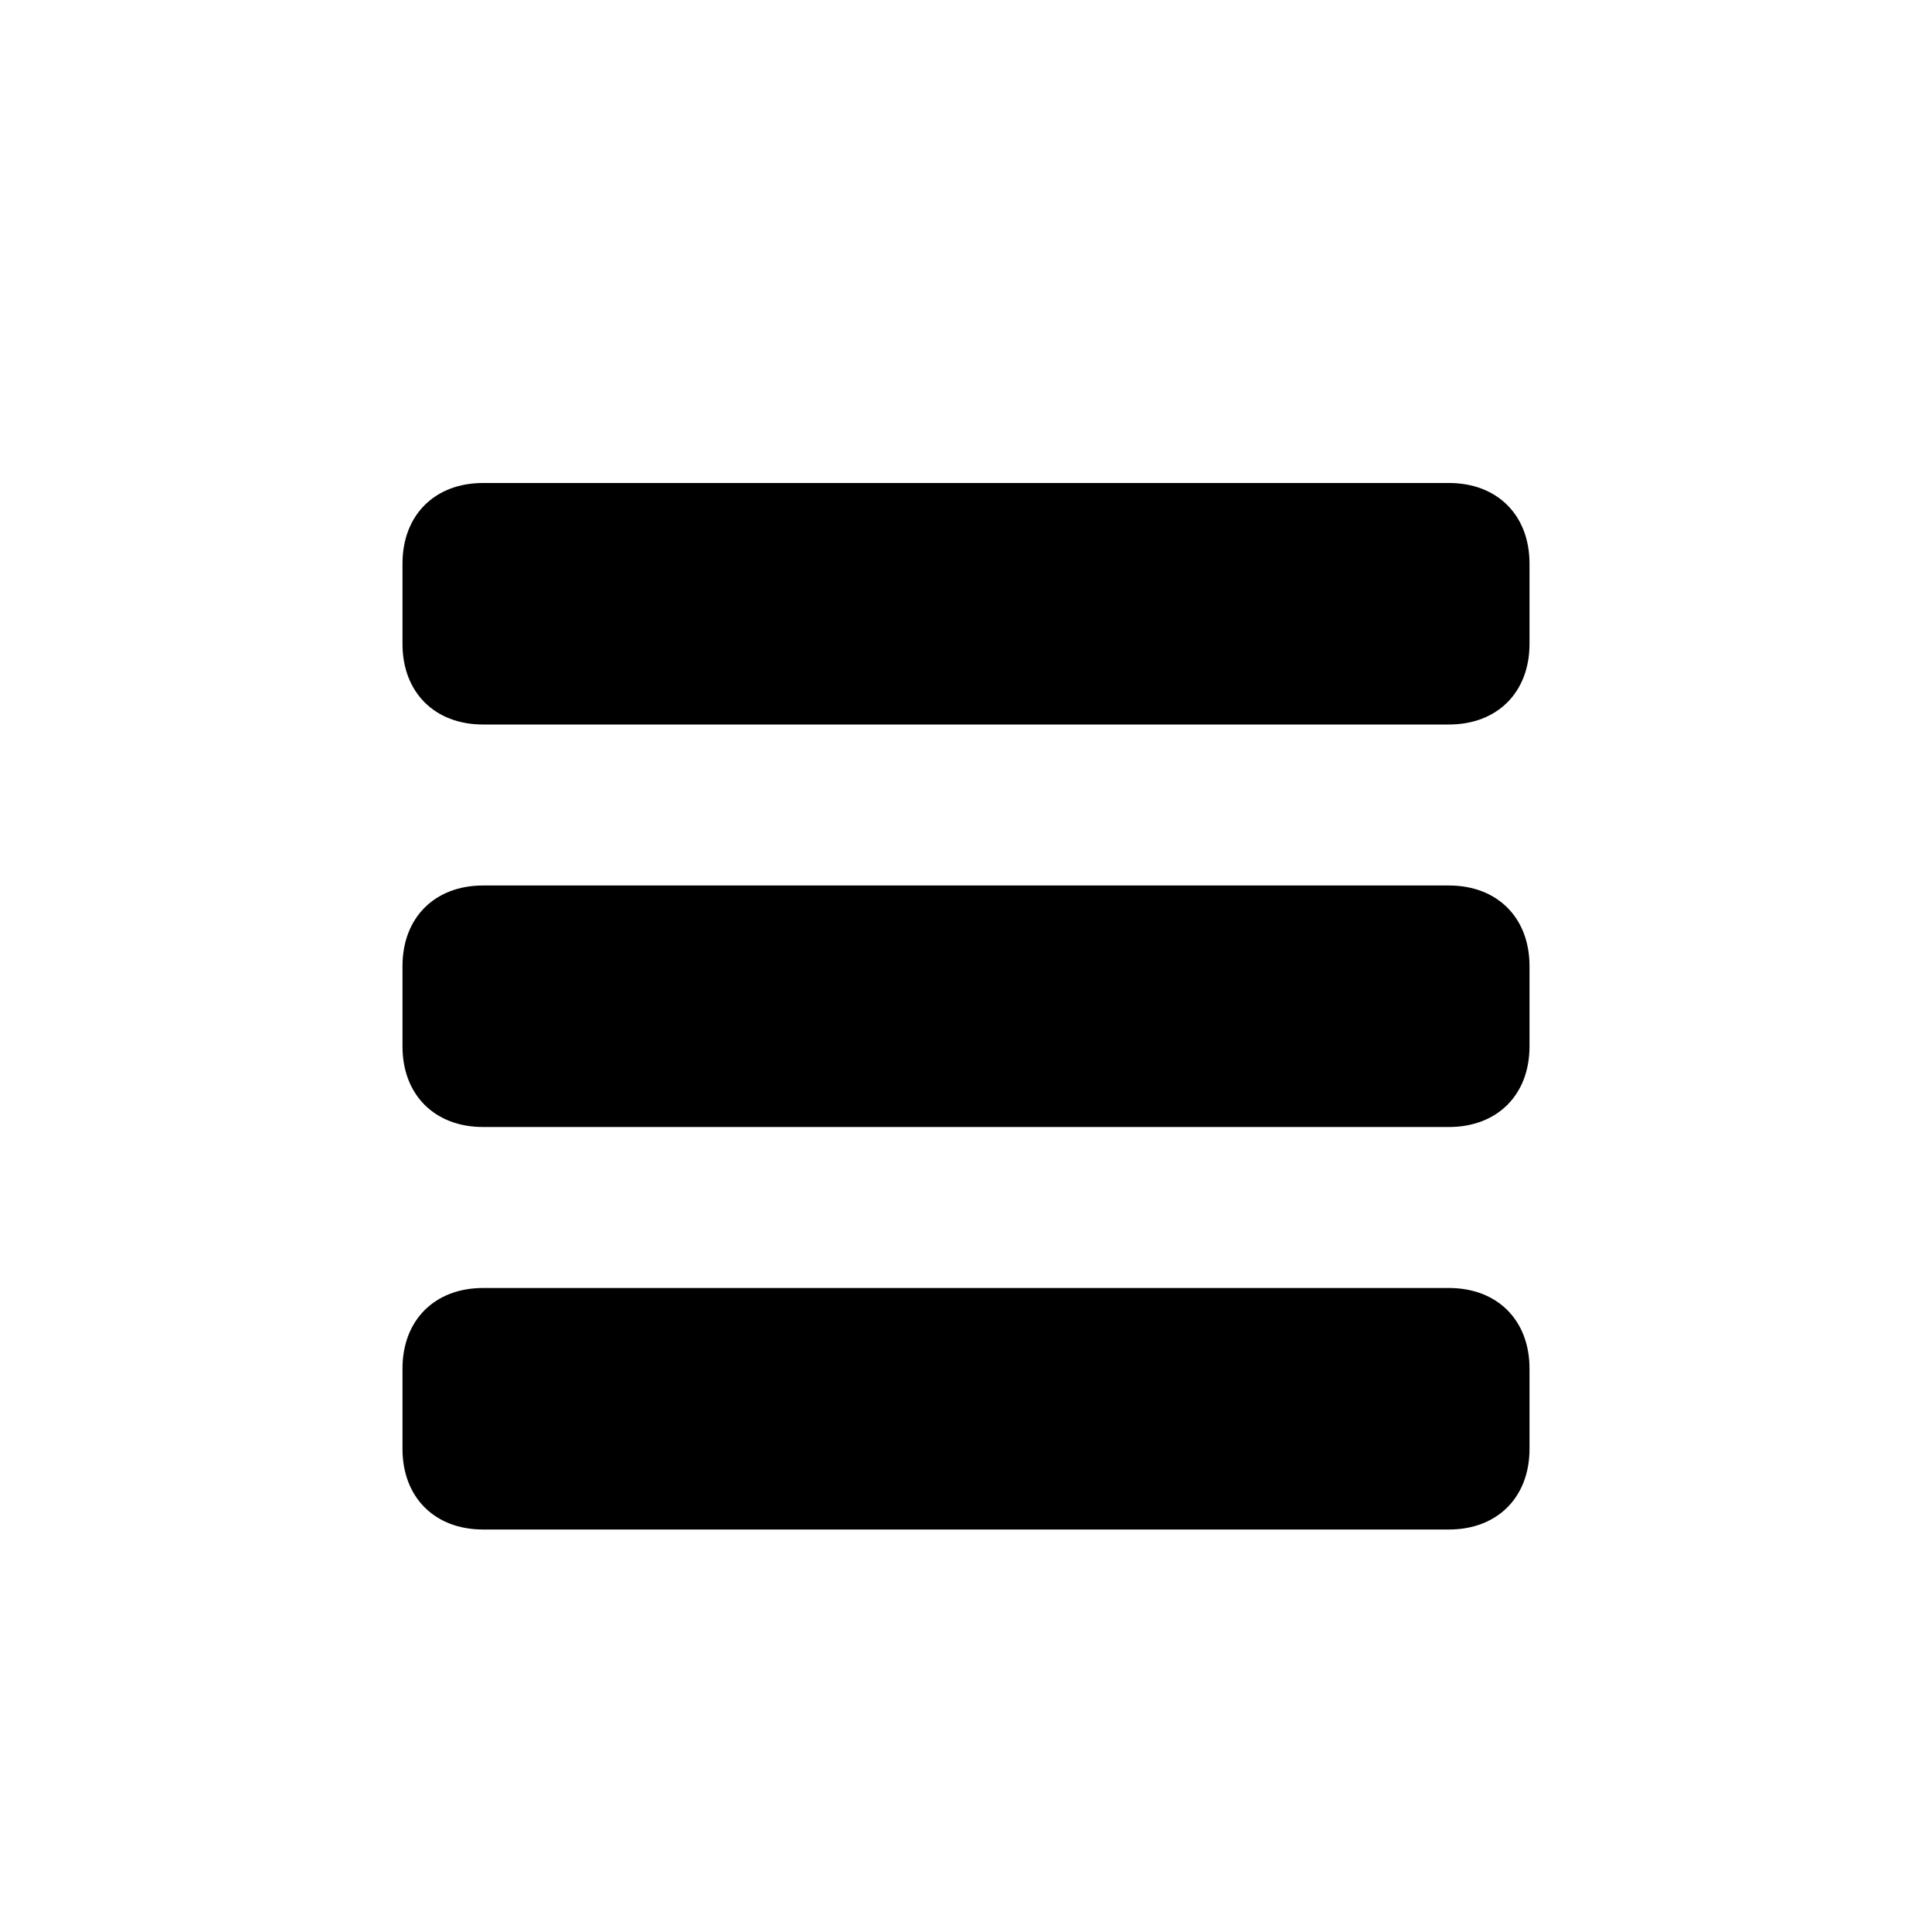
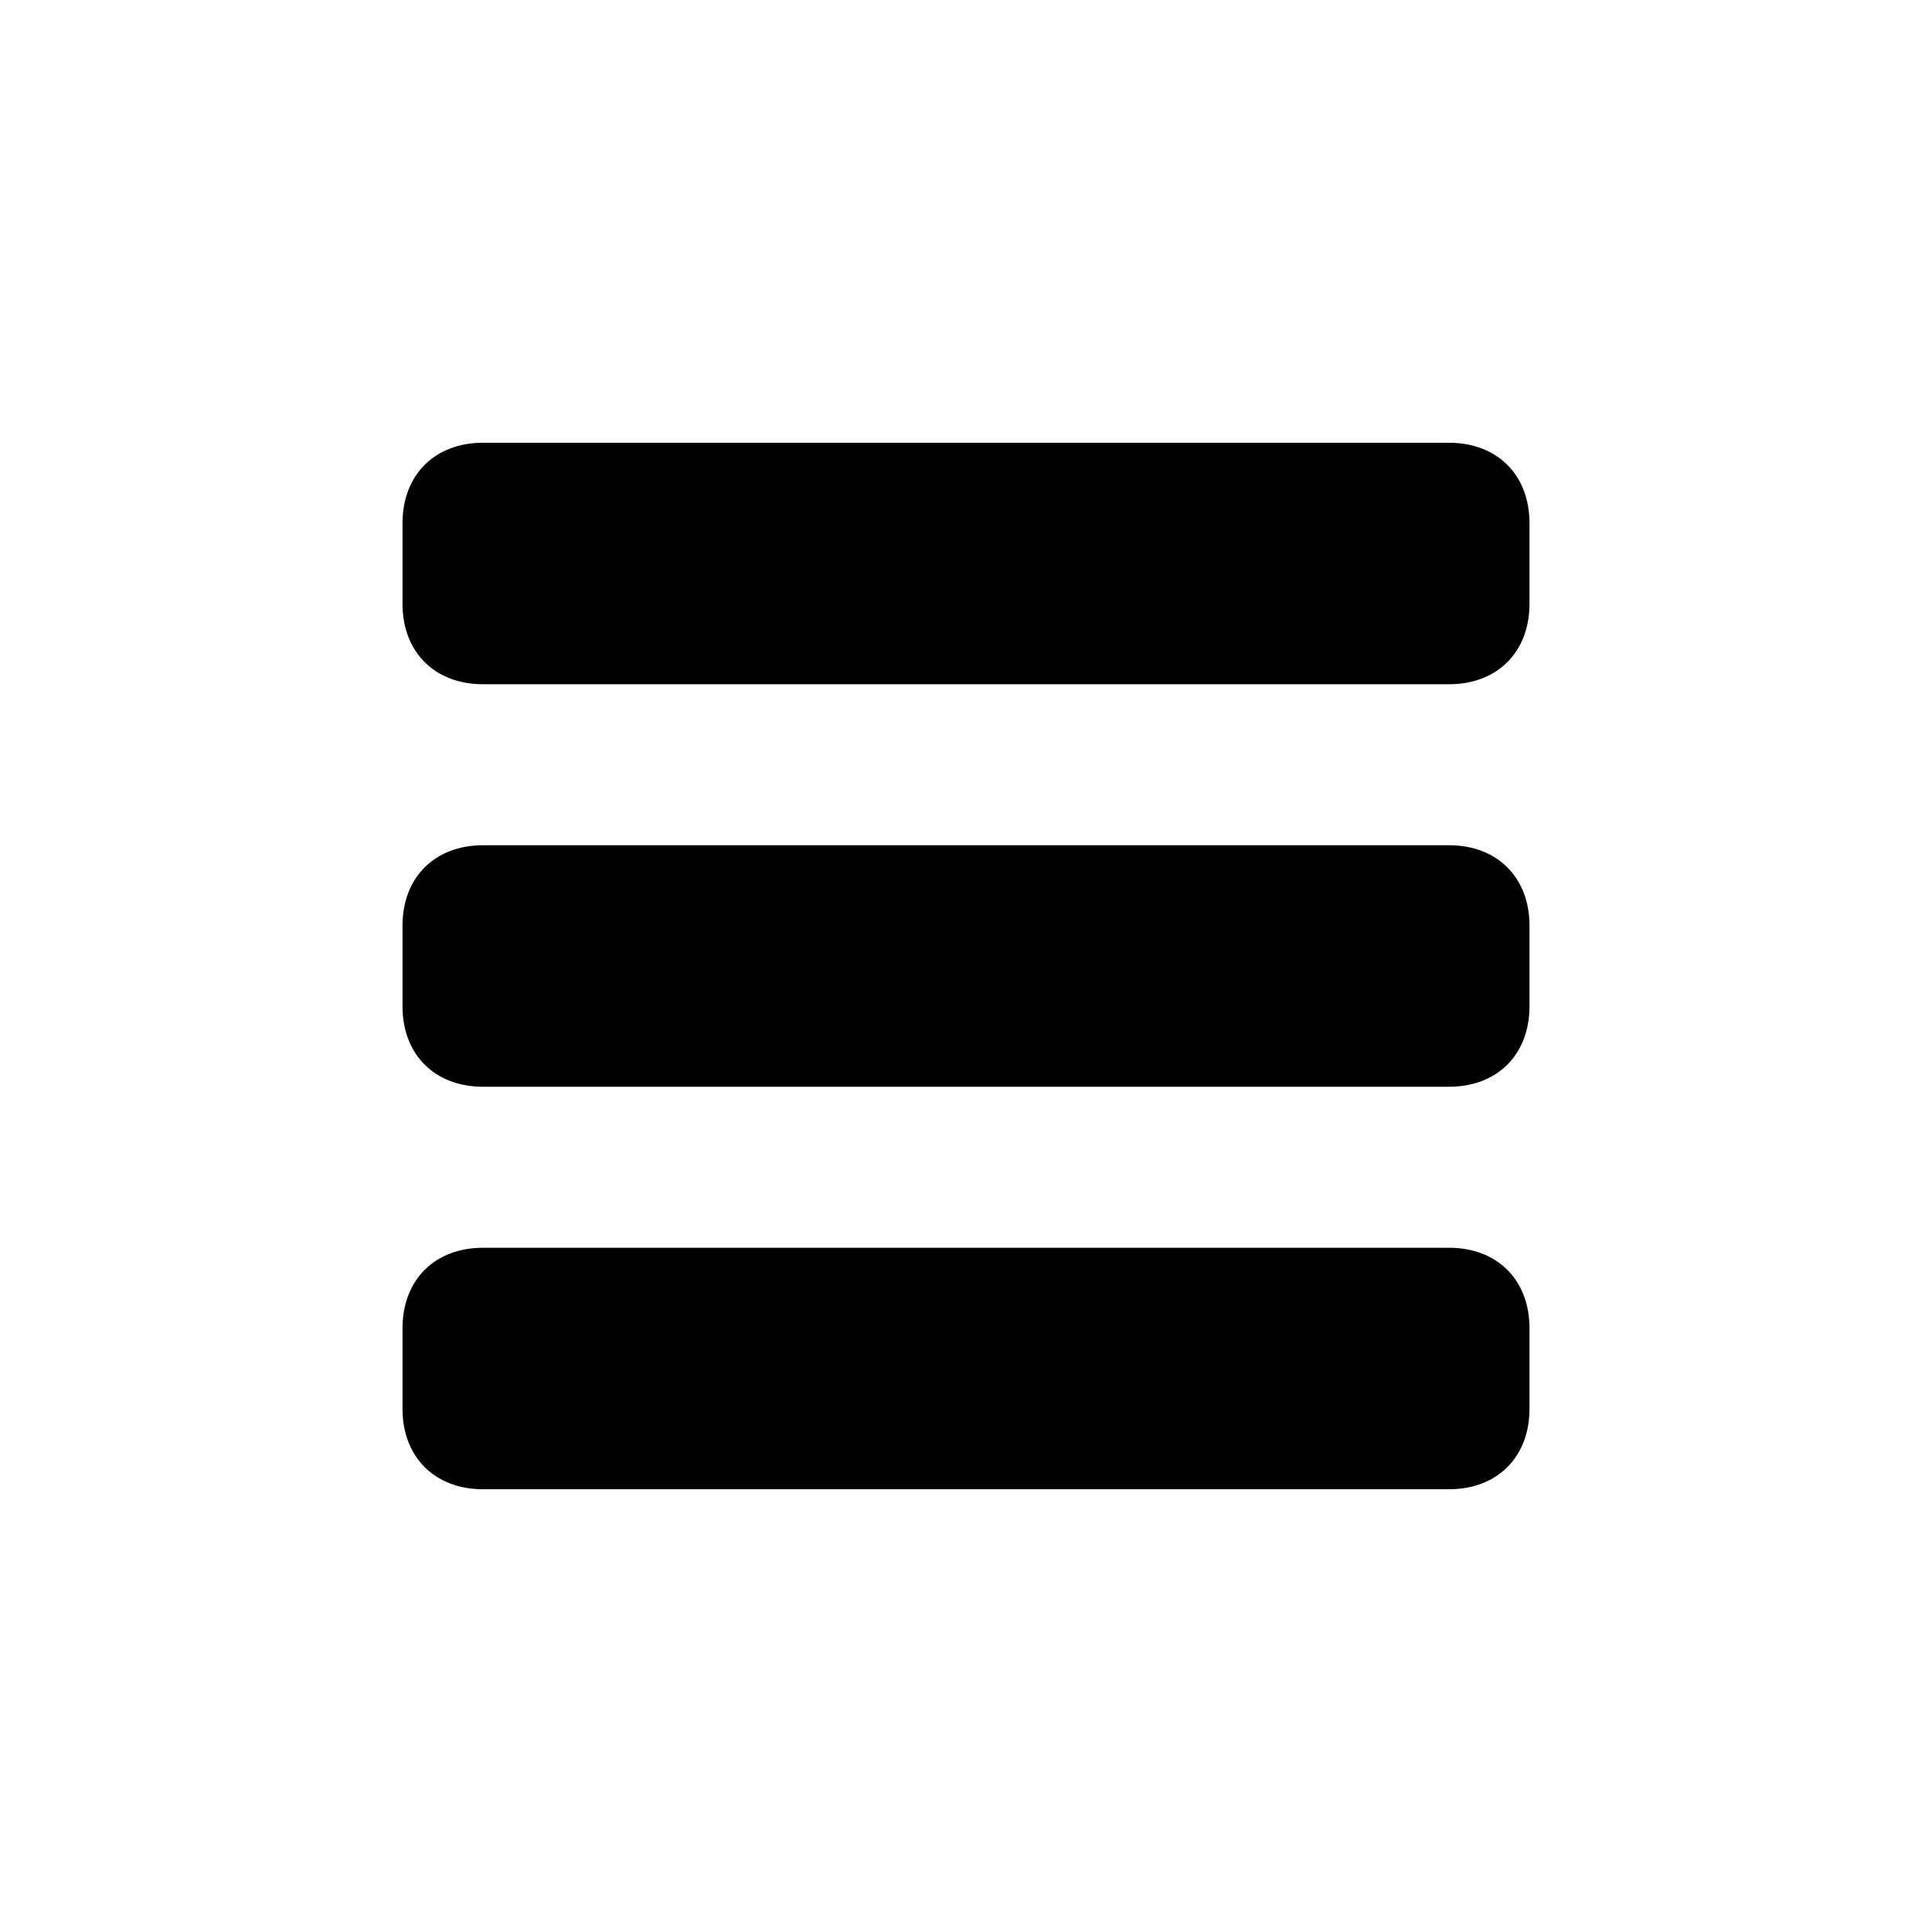
- <svg xmlns="http://www.w3.org/2000/svg" viewBox="-487 489 24 24">
-   <g id="menu">
-     <path id="lines" d="M-481 505h12c.6 0 1 .4 1 1v1c0 .6-.4 1-1 1h-12c-.6 0-1-.4-1-1v-1c0-.6.4-1 1-1zm-1-4v1c0 .6.4 1 1 1h12c.6 0 1-.4 1-1v-1c0-.6-.4-1-1-1h-12c-.6 0-1 .4-1 1zm0-5v1c0 .6.4 1 1 1h12c.6 0 1-.4 1-1v-1c0-.6-.4-1-1-1h-12c-.6 0-1 .4-1 1z" />
+ <svg xmlns="http://www.w3.org/2000/svg" viewBox="0 0 24 24" id="svg3165" version="1.1" width="100%" height="100%">
+   <defs id="defs3171" />
+   <g id="menu" transform="translate(487,-489.5)">
+     <path id="lines" d="m -481,505 h 12 c 0.6,0 1,0.4 1,1 v 1 c 0,0.6 -0.4,1 -1,1 h -12 c -0.6,0 -1,-0.4 -1,-1 v -1 c 0,-0.6 0.4,-1 1,-1 z m -1,-4 v 1 c 0,0.6 0.4,1 1,1 h 12 c 0.6,0 1,-0.4 1,-1 v -1 c 0,-0.6 -0.4,-1 -1,-1 h -12 c -0.6,0 -1,0.4 -1,1 z m 0,-5 v 1 c 0,0.6 0.4,1 1,1 h 12 c 0.6,0 1,-0.4 1,-1 v -1 c 0,-0.6 -0.4,-1 -1,-1 h -12 c -0.6,0 -1,0.4 -1,1 z" />
  </g>
</svg>
